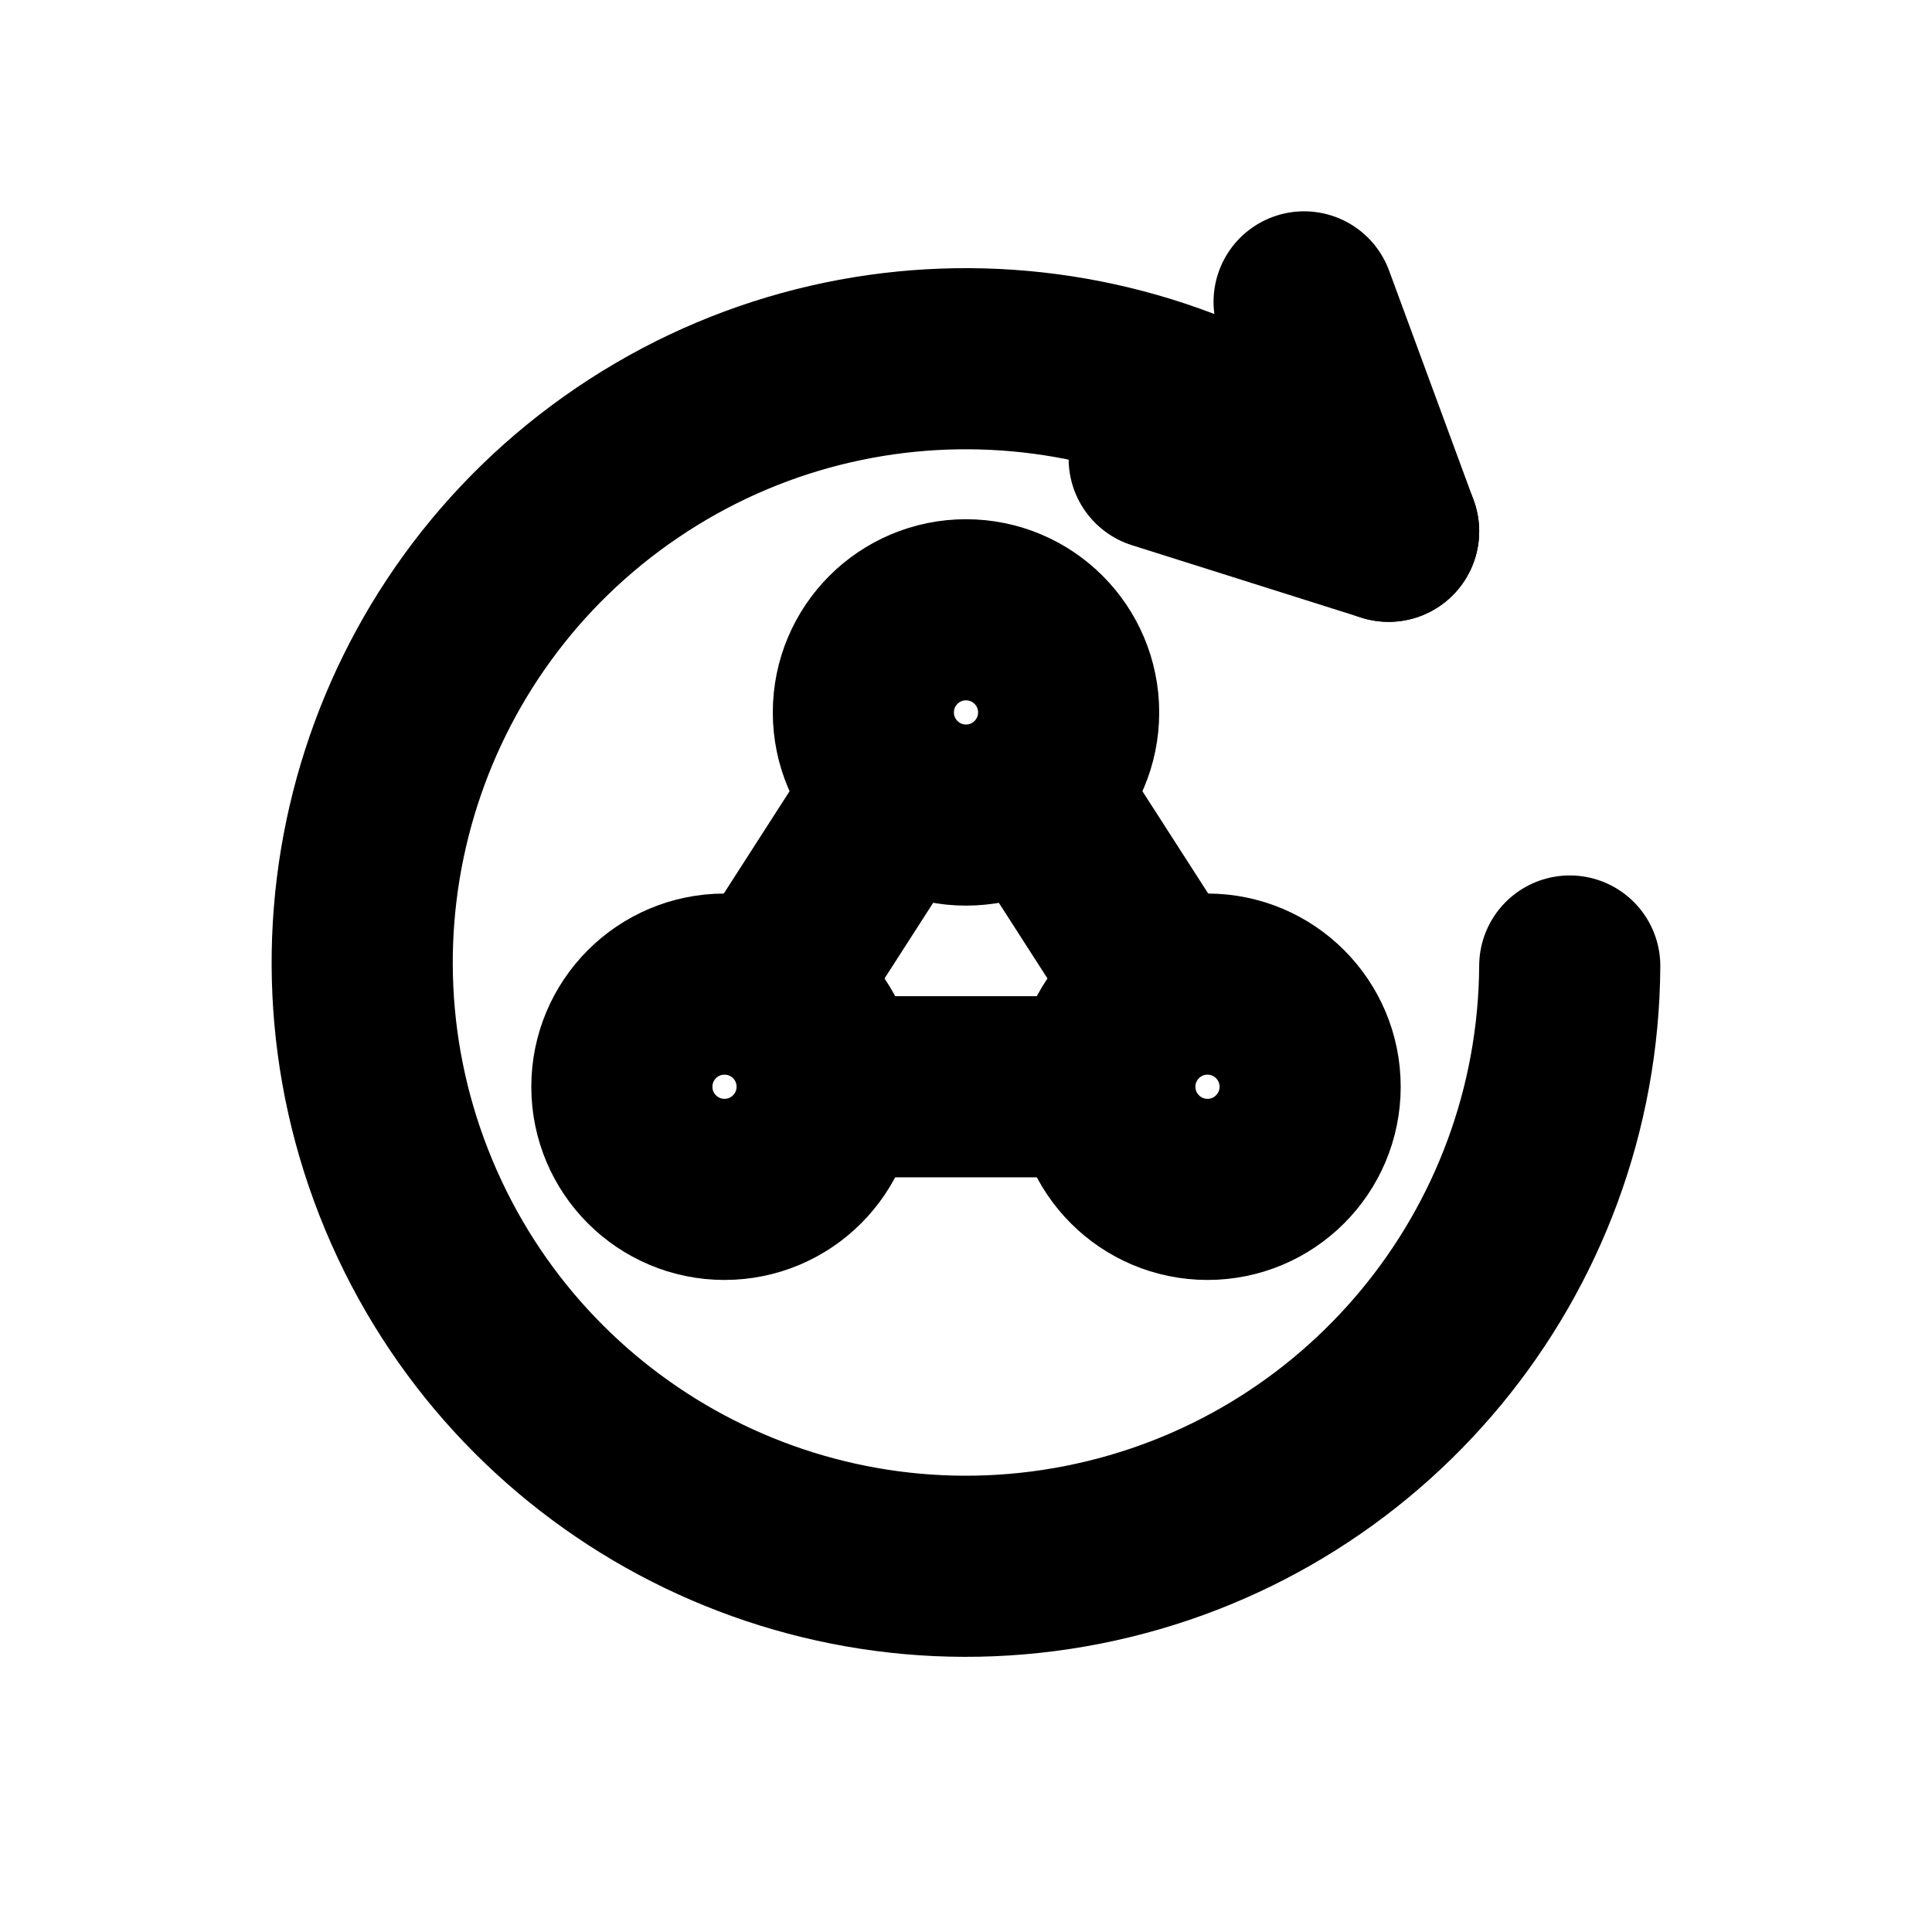
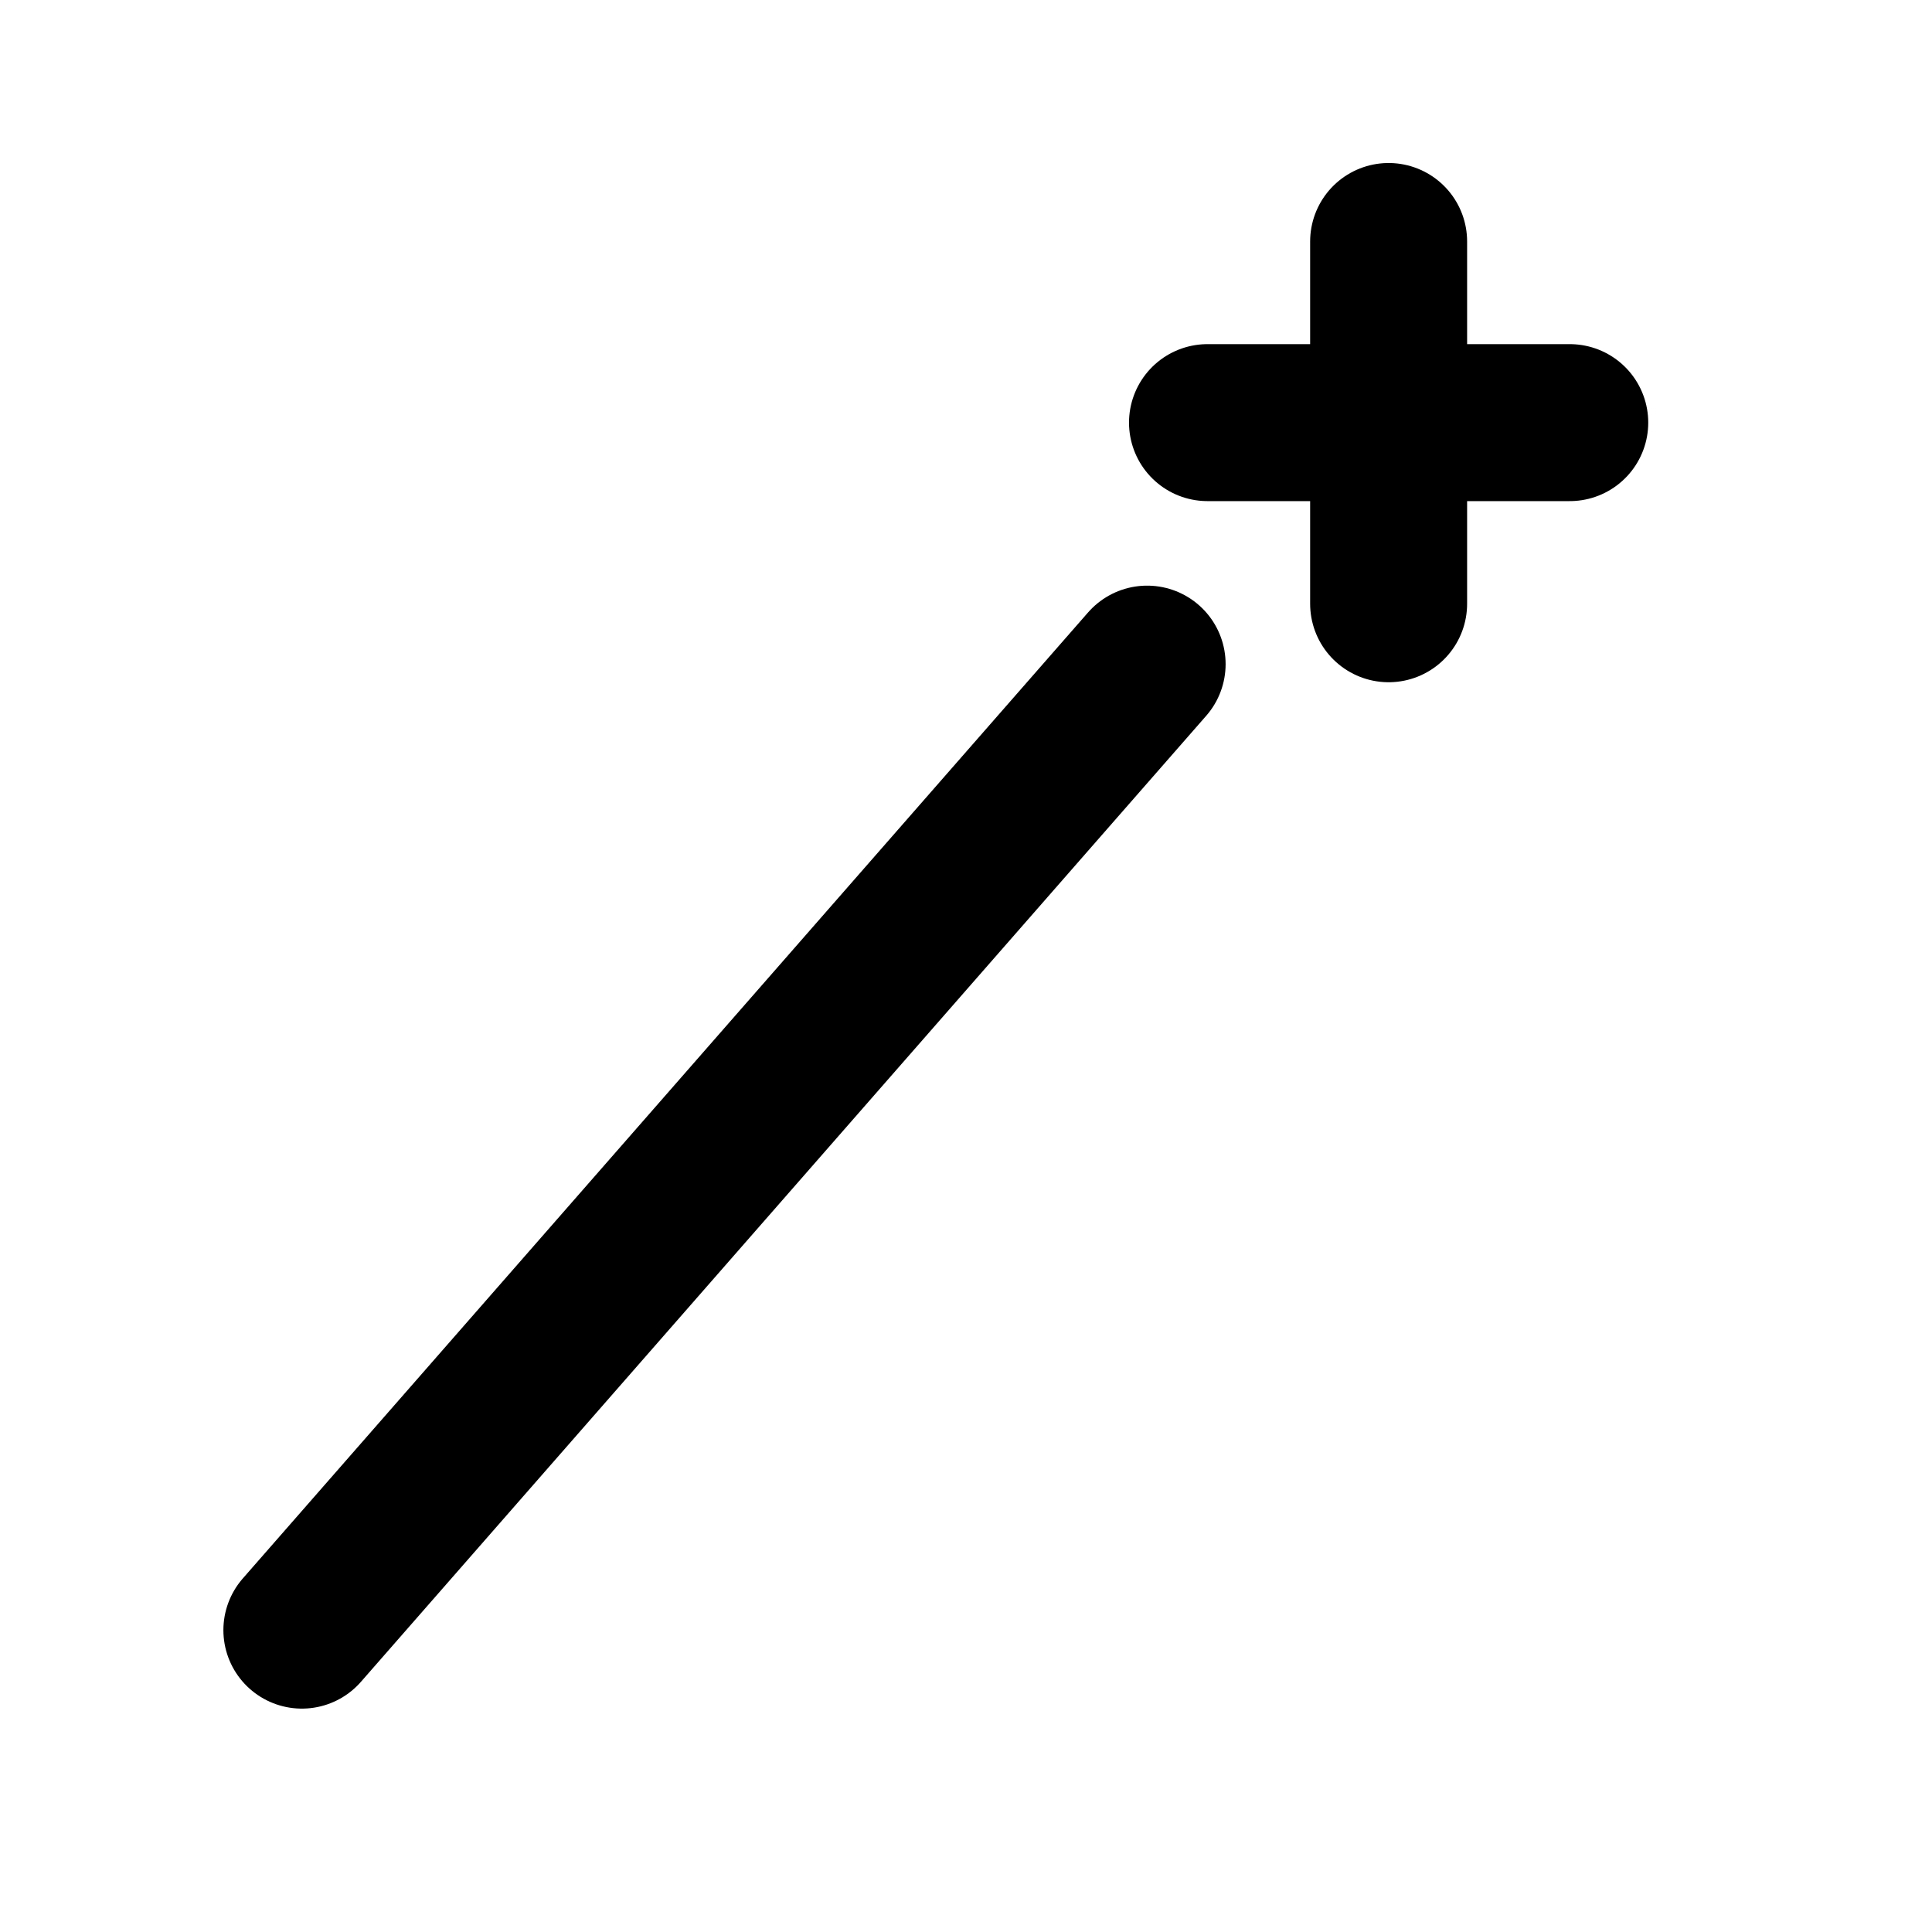
- <svg xmlns="http://www.w3.org/2000/svg" viewBox="0 0 16 16" fill="none" stroke="#000" stroke-width="1.5" stroke-linecap="round" stroke-linejoin="round">
-   <path d="M13 8a5 5 0 1 1-1.5-3.6" />
-   <path d="M10.8 2.5L11.5 4.4L9.6 3.8" />
-   <circle cx="8" cy="5.9" r="0.85" />
-   <circle cx="6" cy="9" r="0.85" />
-   <circle cx="10" cy="9" r="0.85" />
-   <path d="M7.4 6.6L6.5 8" />
-   <path d="M8.6 6.6L9.5 8" />
-   <path d="M6.9 9h2.2" />
+ <svg xmlns="http://www.w3.org/2000/svg" viewBox="0 0 16 16" fill="none" stroke="#000" stroke-width="1.3" stroke-linecap="round" stroke-linejoin="round">
+   <path d="M2.5 13.5L9.5 5.5" />
+   <path d="M11.5 2V5" />
+   <path d="M10 3.5H13" />
</svg>
